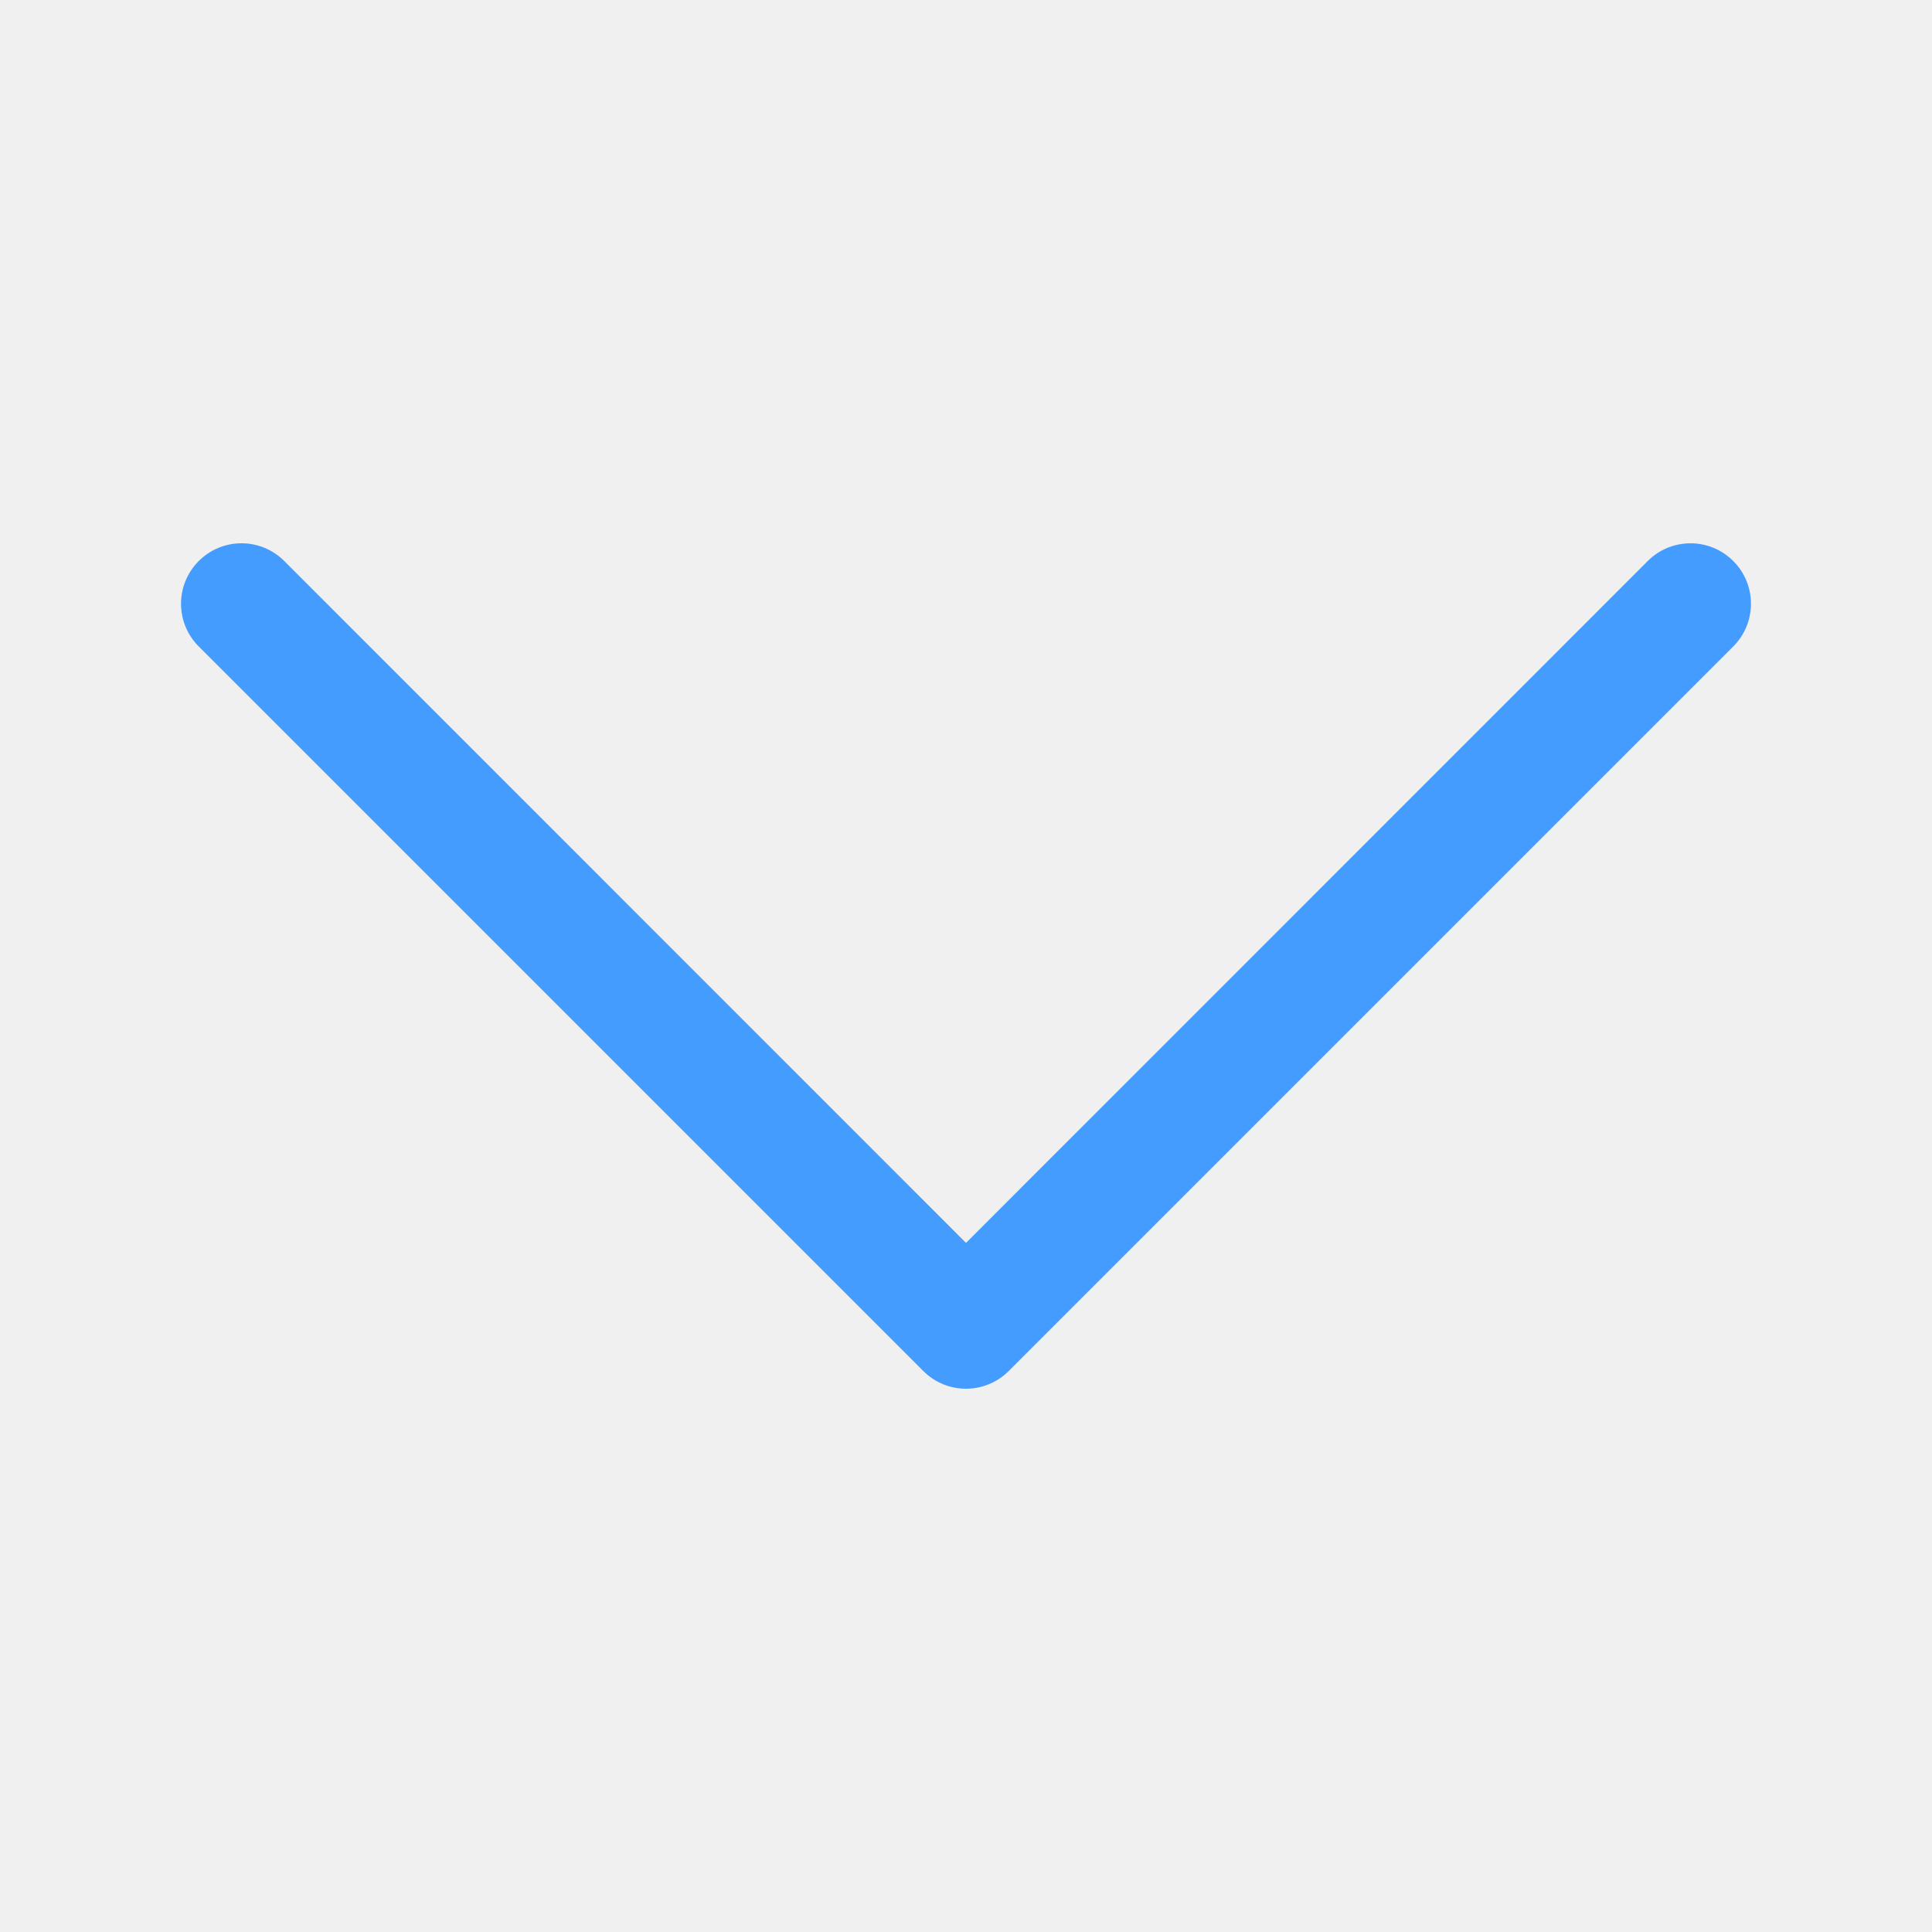
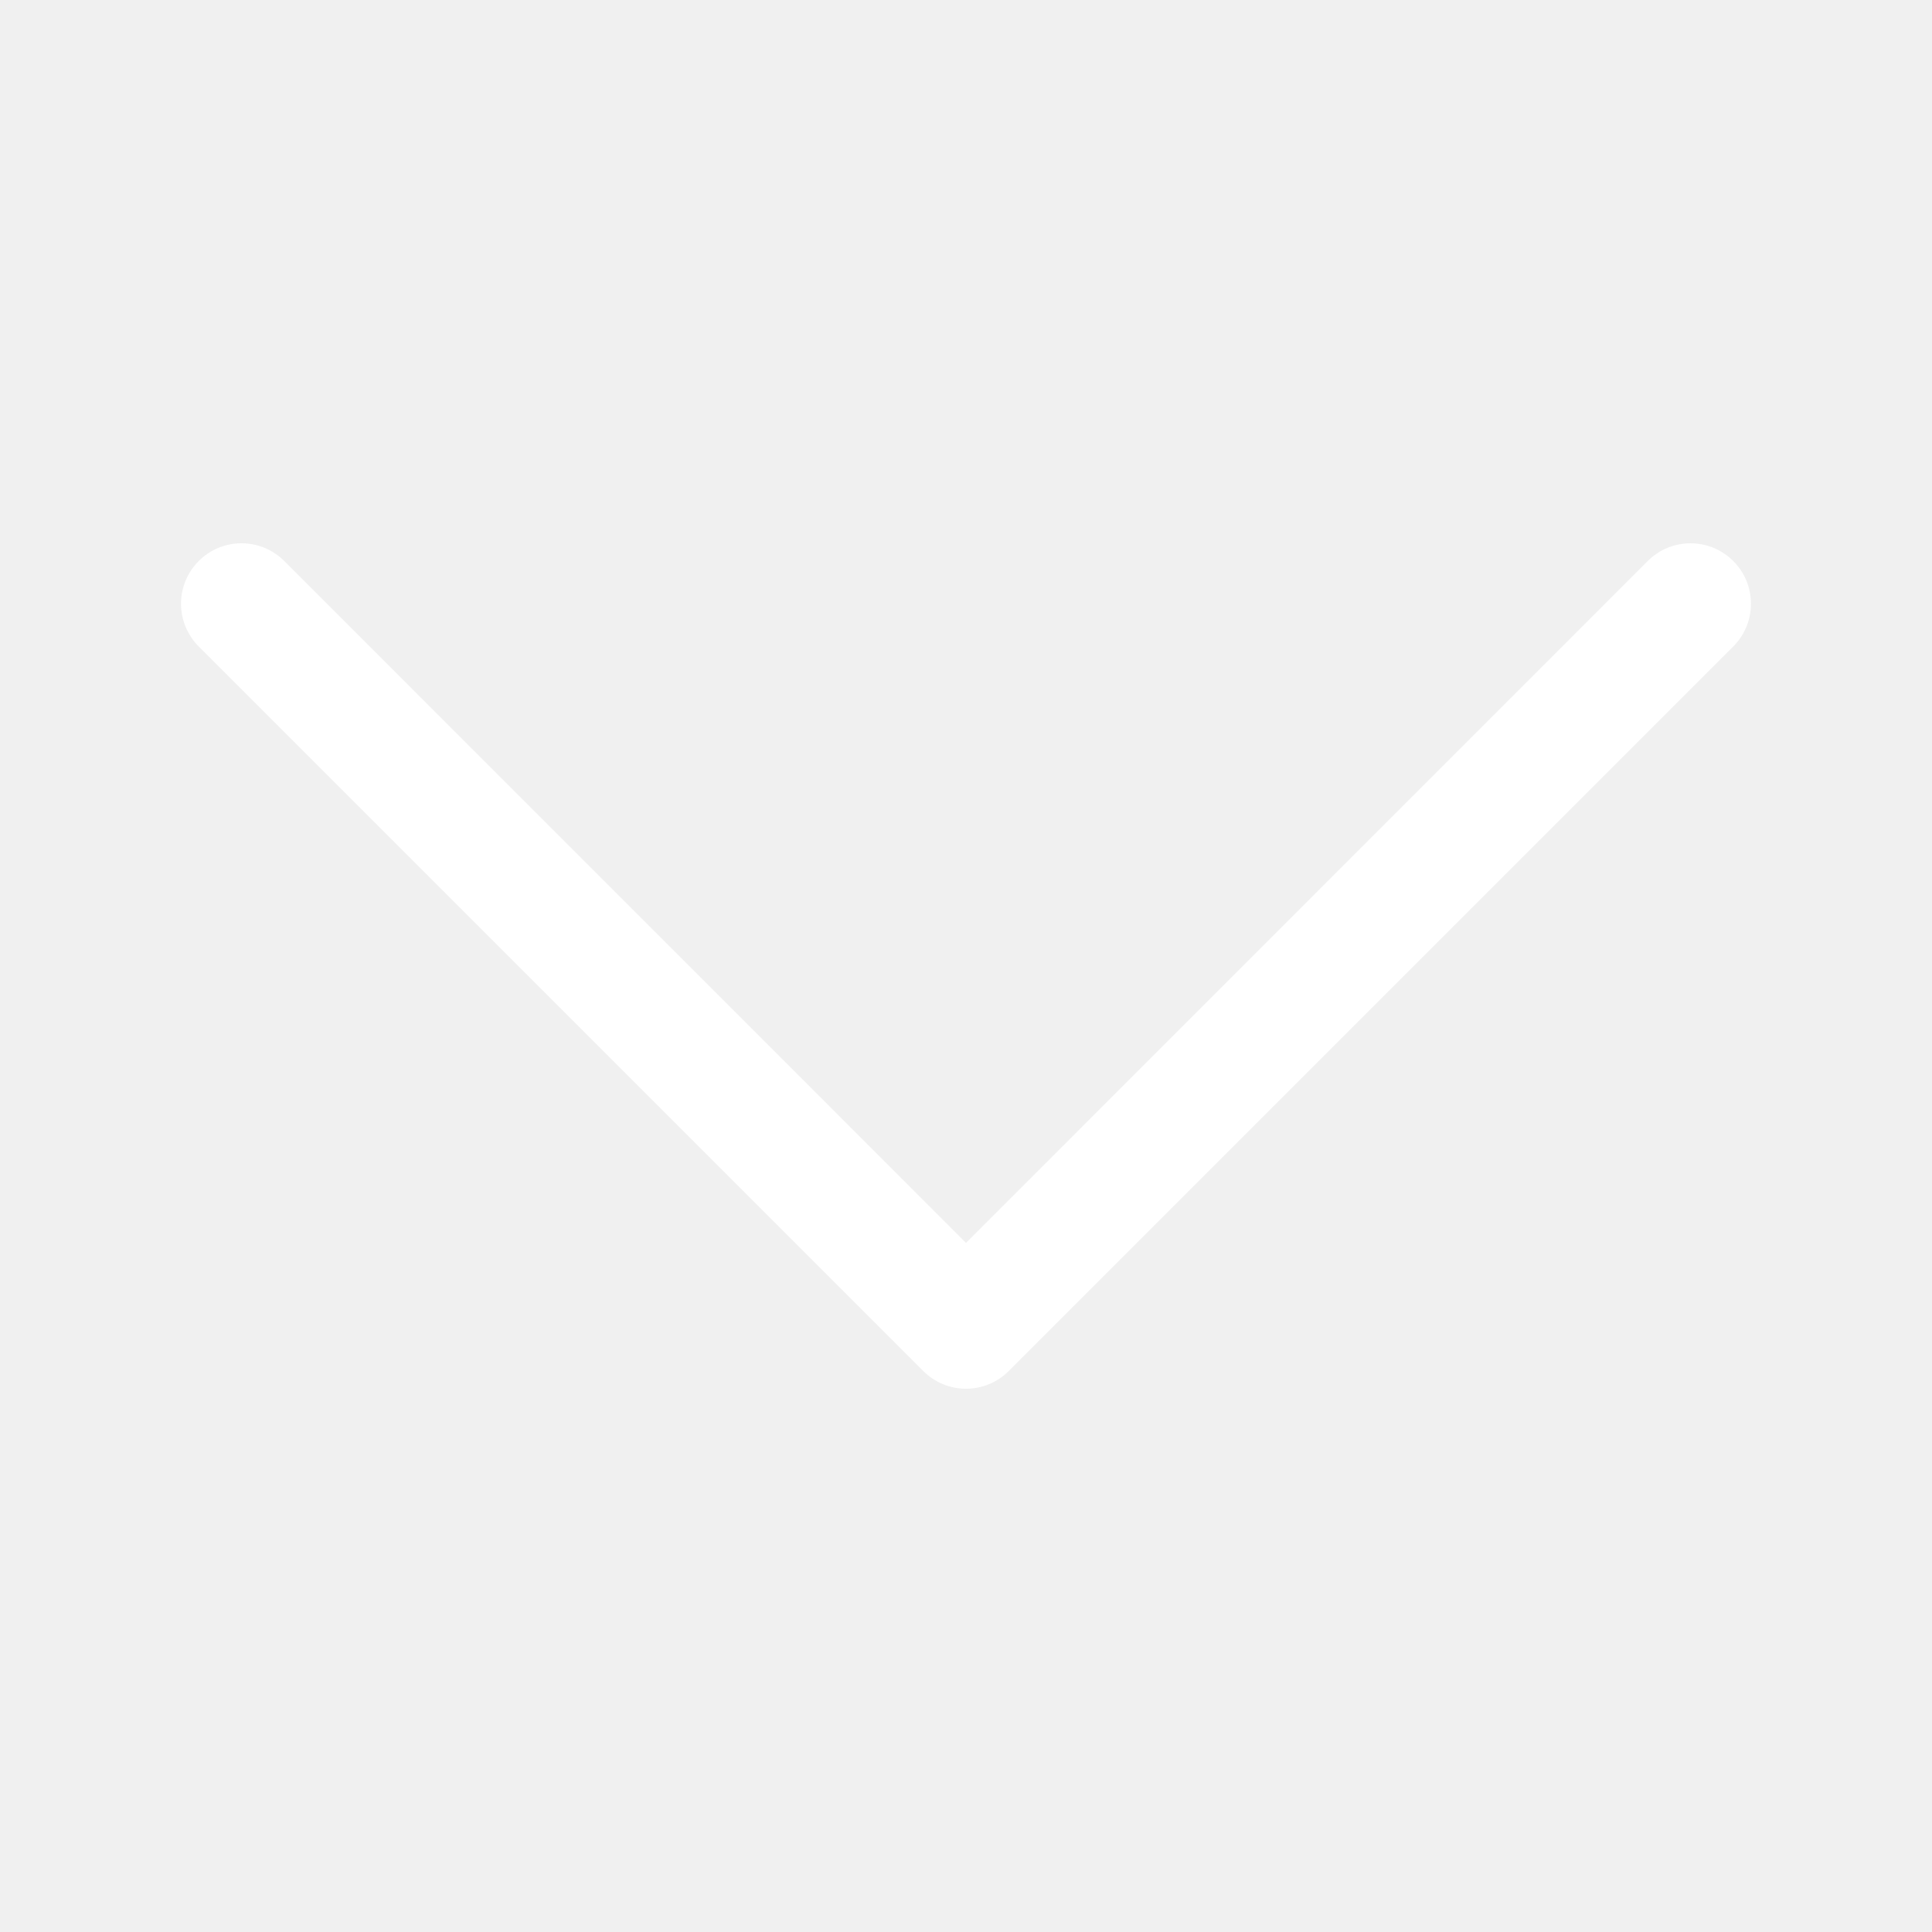
- <svg xmlns="http://www.w3.org/2000/svg" width="16" height="16" fill="#459CFF" class="bi bi-chevron-down" viewBox="0 0 16 16">
+ <svg xmlns="http://www.w3.org/2000/svg" width="16" height="16" fill="white" class="bi bi-chevron-down" viewBox="0 0 16 16">
  <path fill-rule="evenodd" d="M1.646 4.646a.5.5 0 0 1 .708 0L8 10.293l5.646-5.647a.5.5 0 0 1 .708.708l-6 6a.5.5 0 0 1-.708 0l-6-6a.5.5 0 0 1 0-.708" />
</svg>
